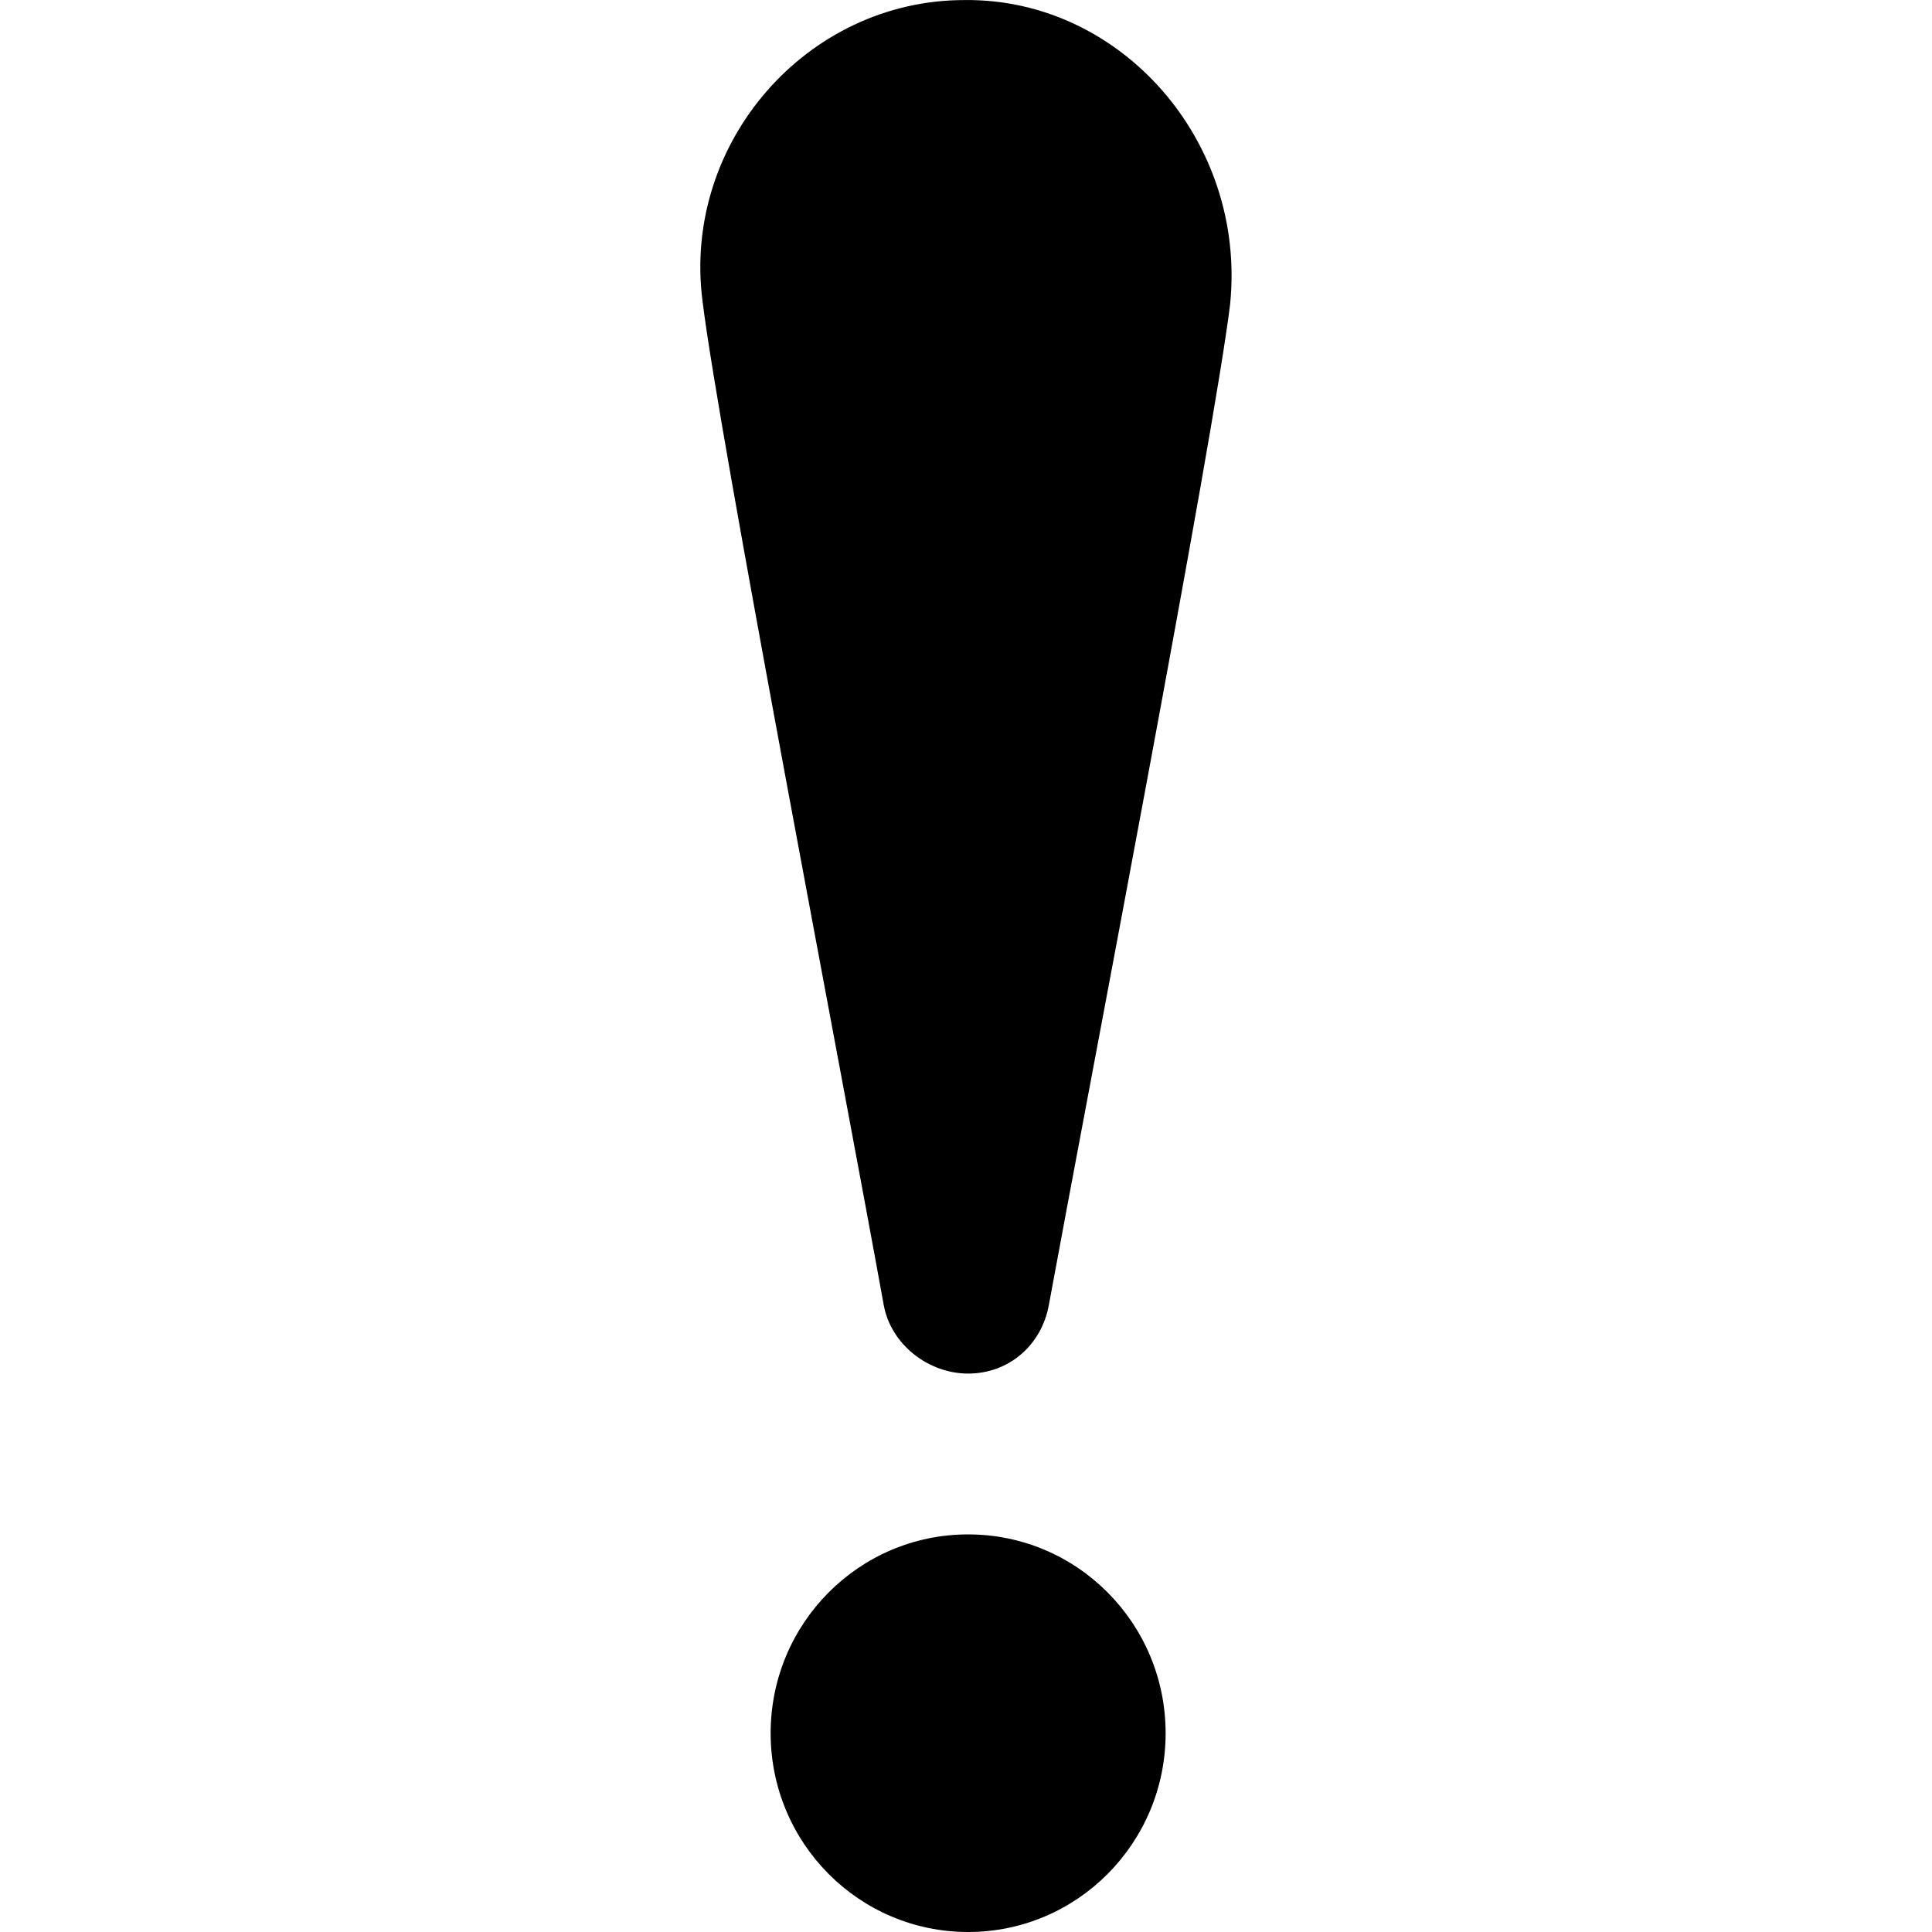
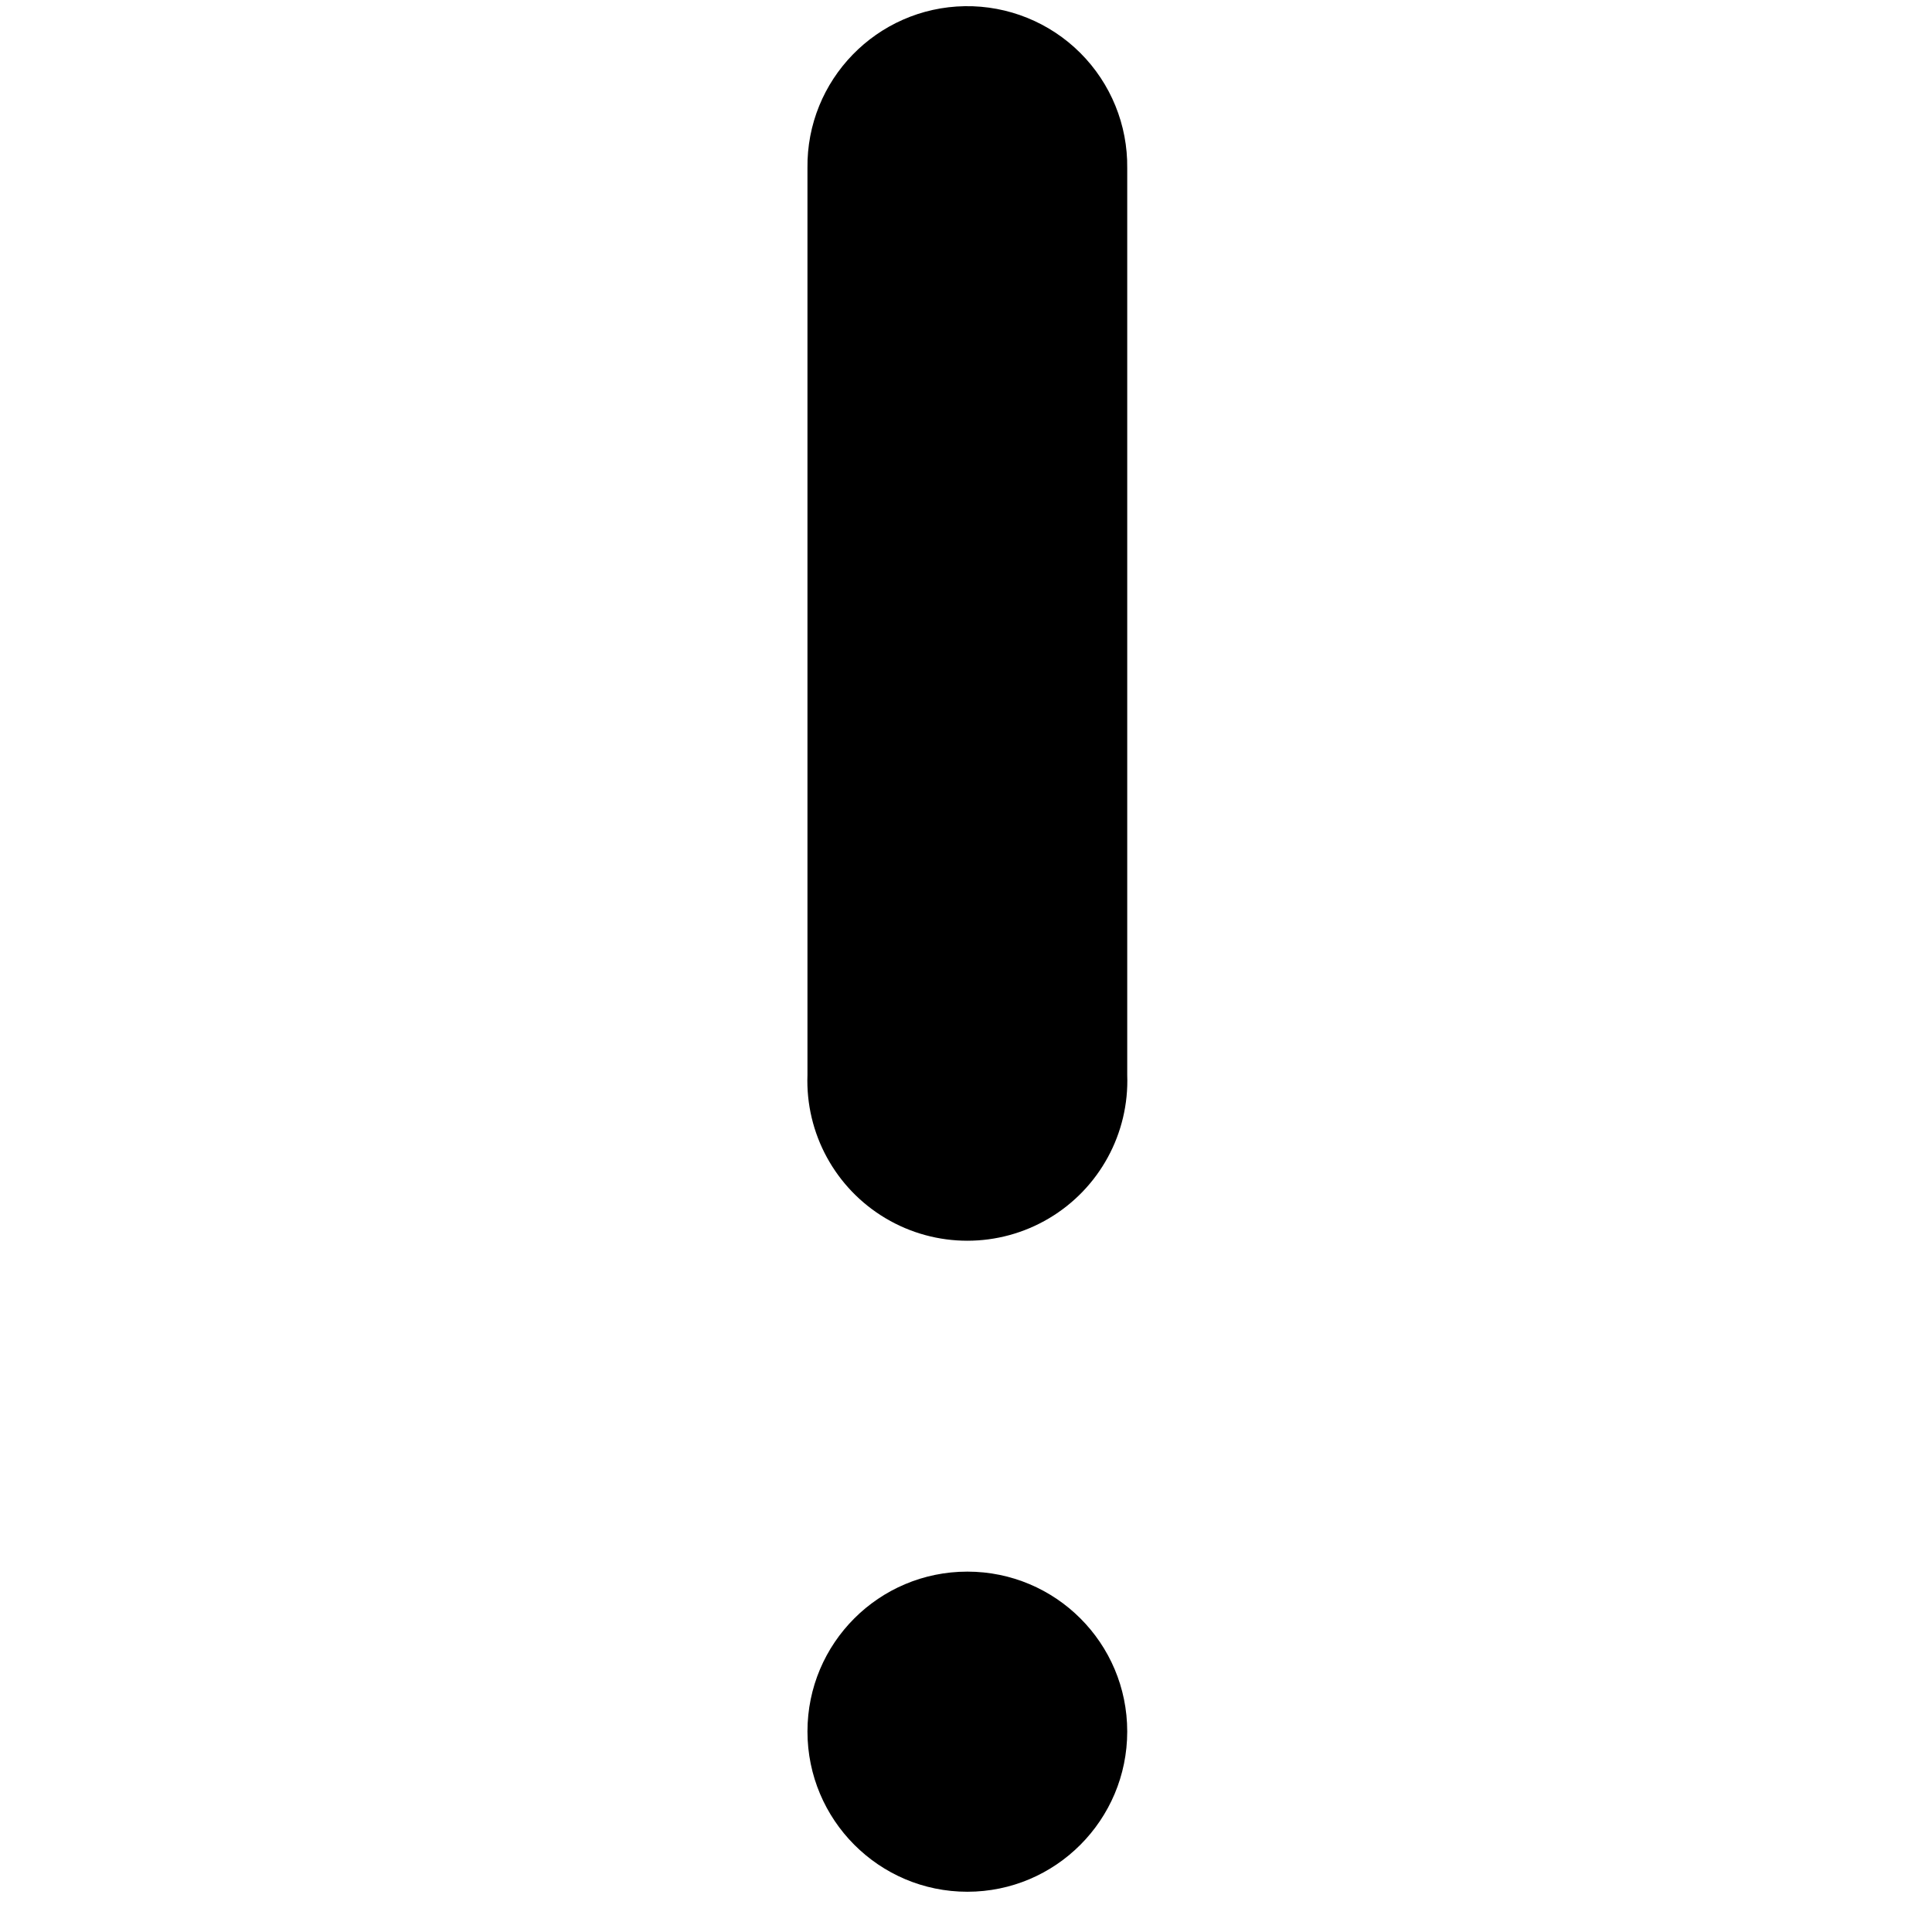
<svg xmlns="http://www.w3.org/2000/svg" viewBox="0 0 200 200">
-   <path d="m79.777,179.42c0,-11.37 9.149,-20.58 20.444,-20.58c11.295,0 20.444,9.21 20.444,20.58c0,11.37 -9.149,20.58 -20.444,20.58c-11.295,0 -20.444,-9.21 -20.444,-20.58z" />
-   <path d="m127.35,31.433c-1.673,13.845 -14.682,81.384 -18.771,103.65c-0.743,4.116 -4.089,7.109 -8.363,7.109c-4.089,0 -7.992,-2.993 -8.735,-7.109c-4.088,-22.64 -17.098,-90.177 -18.77,-104.02c-2.045,-16.277 10.779,-31.057 27.134,-31.057c16.171,-0.187 29.181,14.593 27.501,31.431l0.004,-0.004z" />
+   <path d="M 99.882,0.64 A 16.562,16.562 0 0 0 83.588,17.412 l 0,93.863 a 16.562,16.562 0 1 0 33.102,0 l 0,-93.863 A 16.562,16.562 0 0 0 99.882,0.64 z M 100.139,162.694 c -9.146,0 -16.551,7.405 -16.551,16.551 0,9.146 7.405,16.588 16.551,16.588 9.146,0 16.551,-7.442 16.551,-16.588 0,-9.146 -7.405,-16.551 -16.551,-16.551 z" />
</svg>
